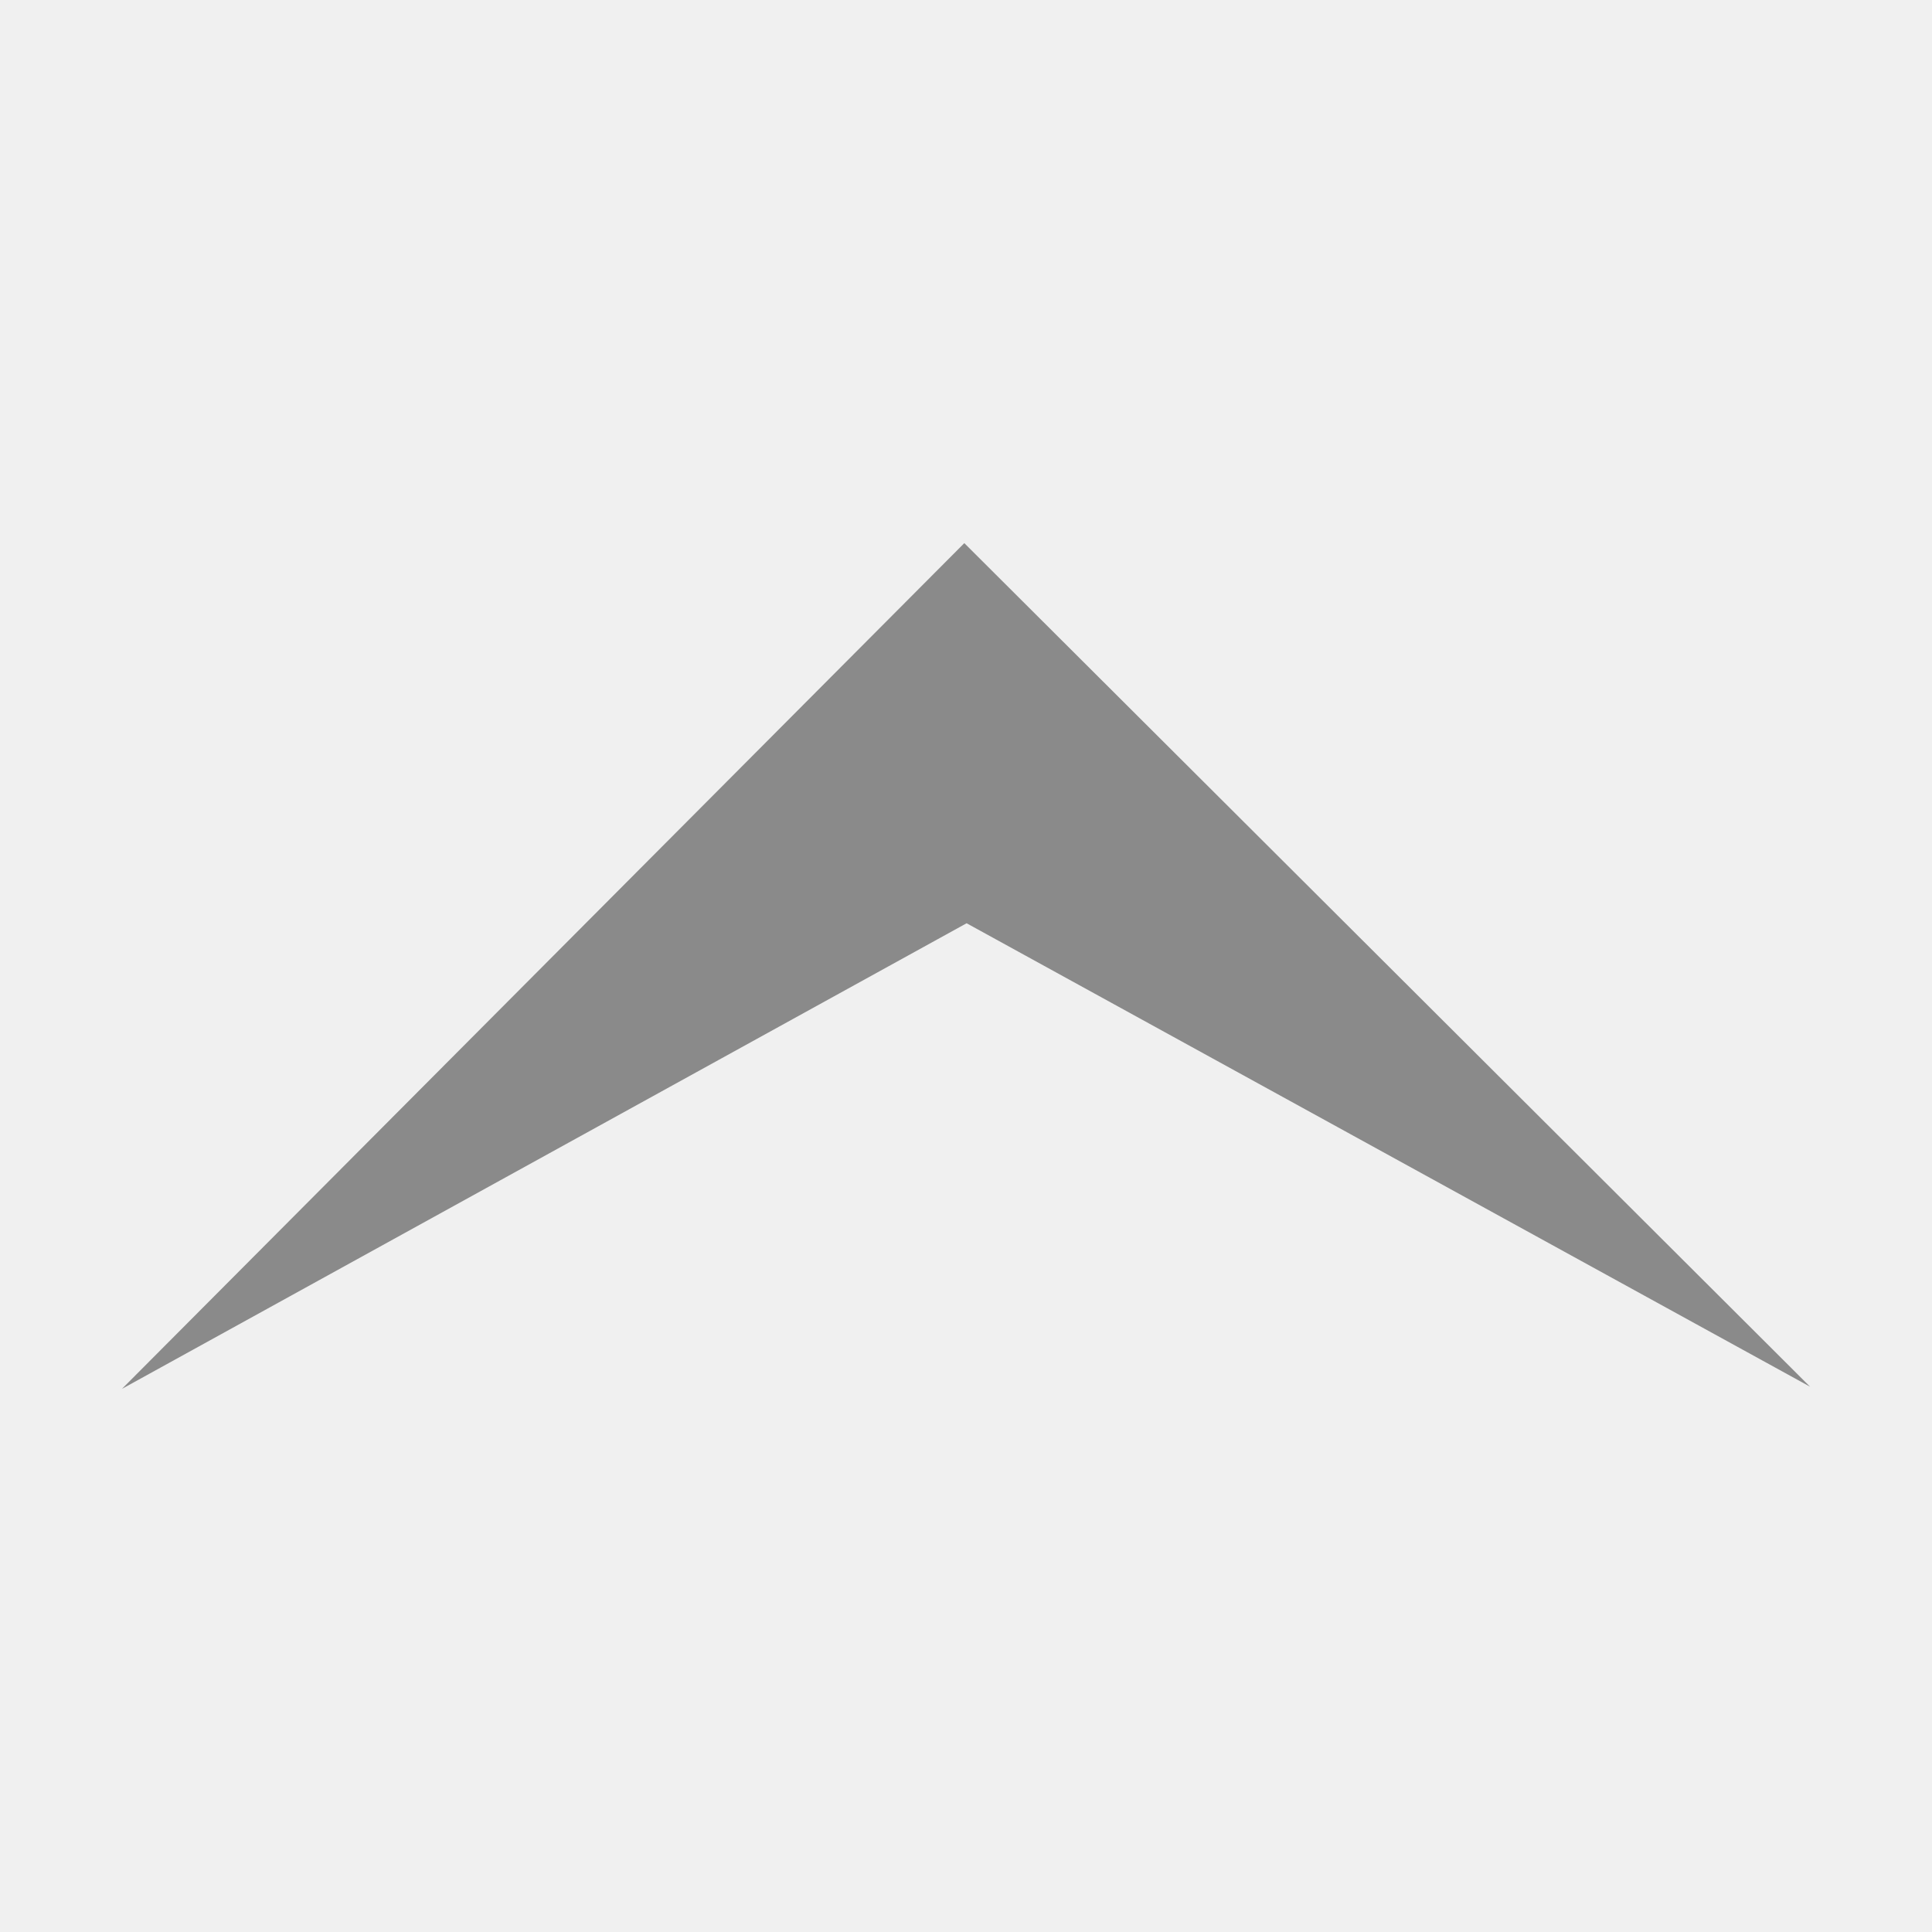
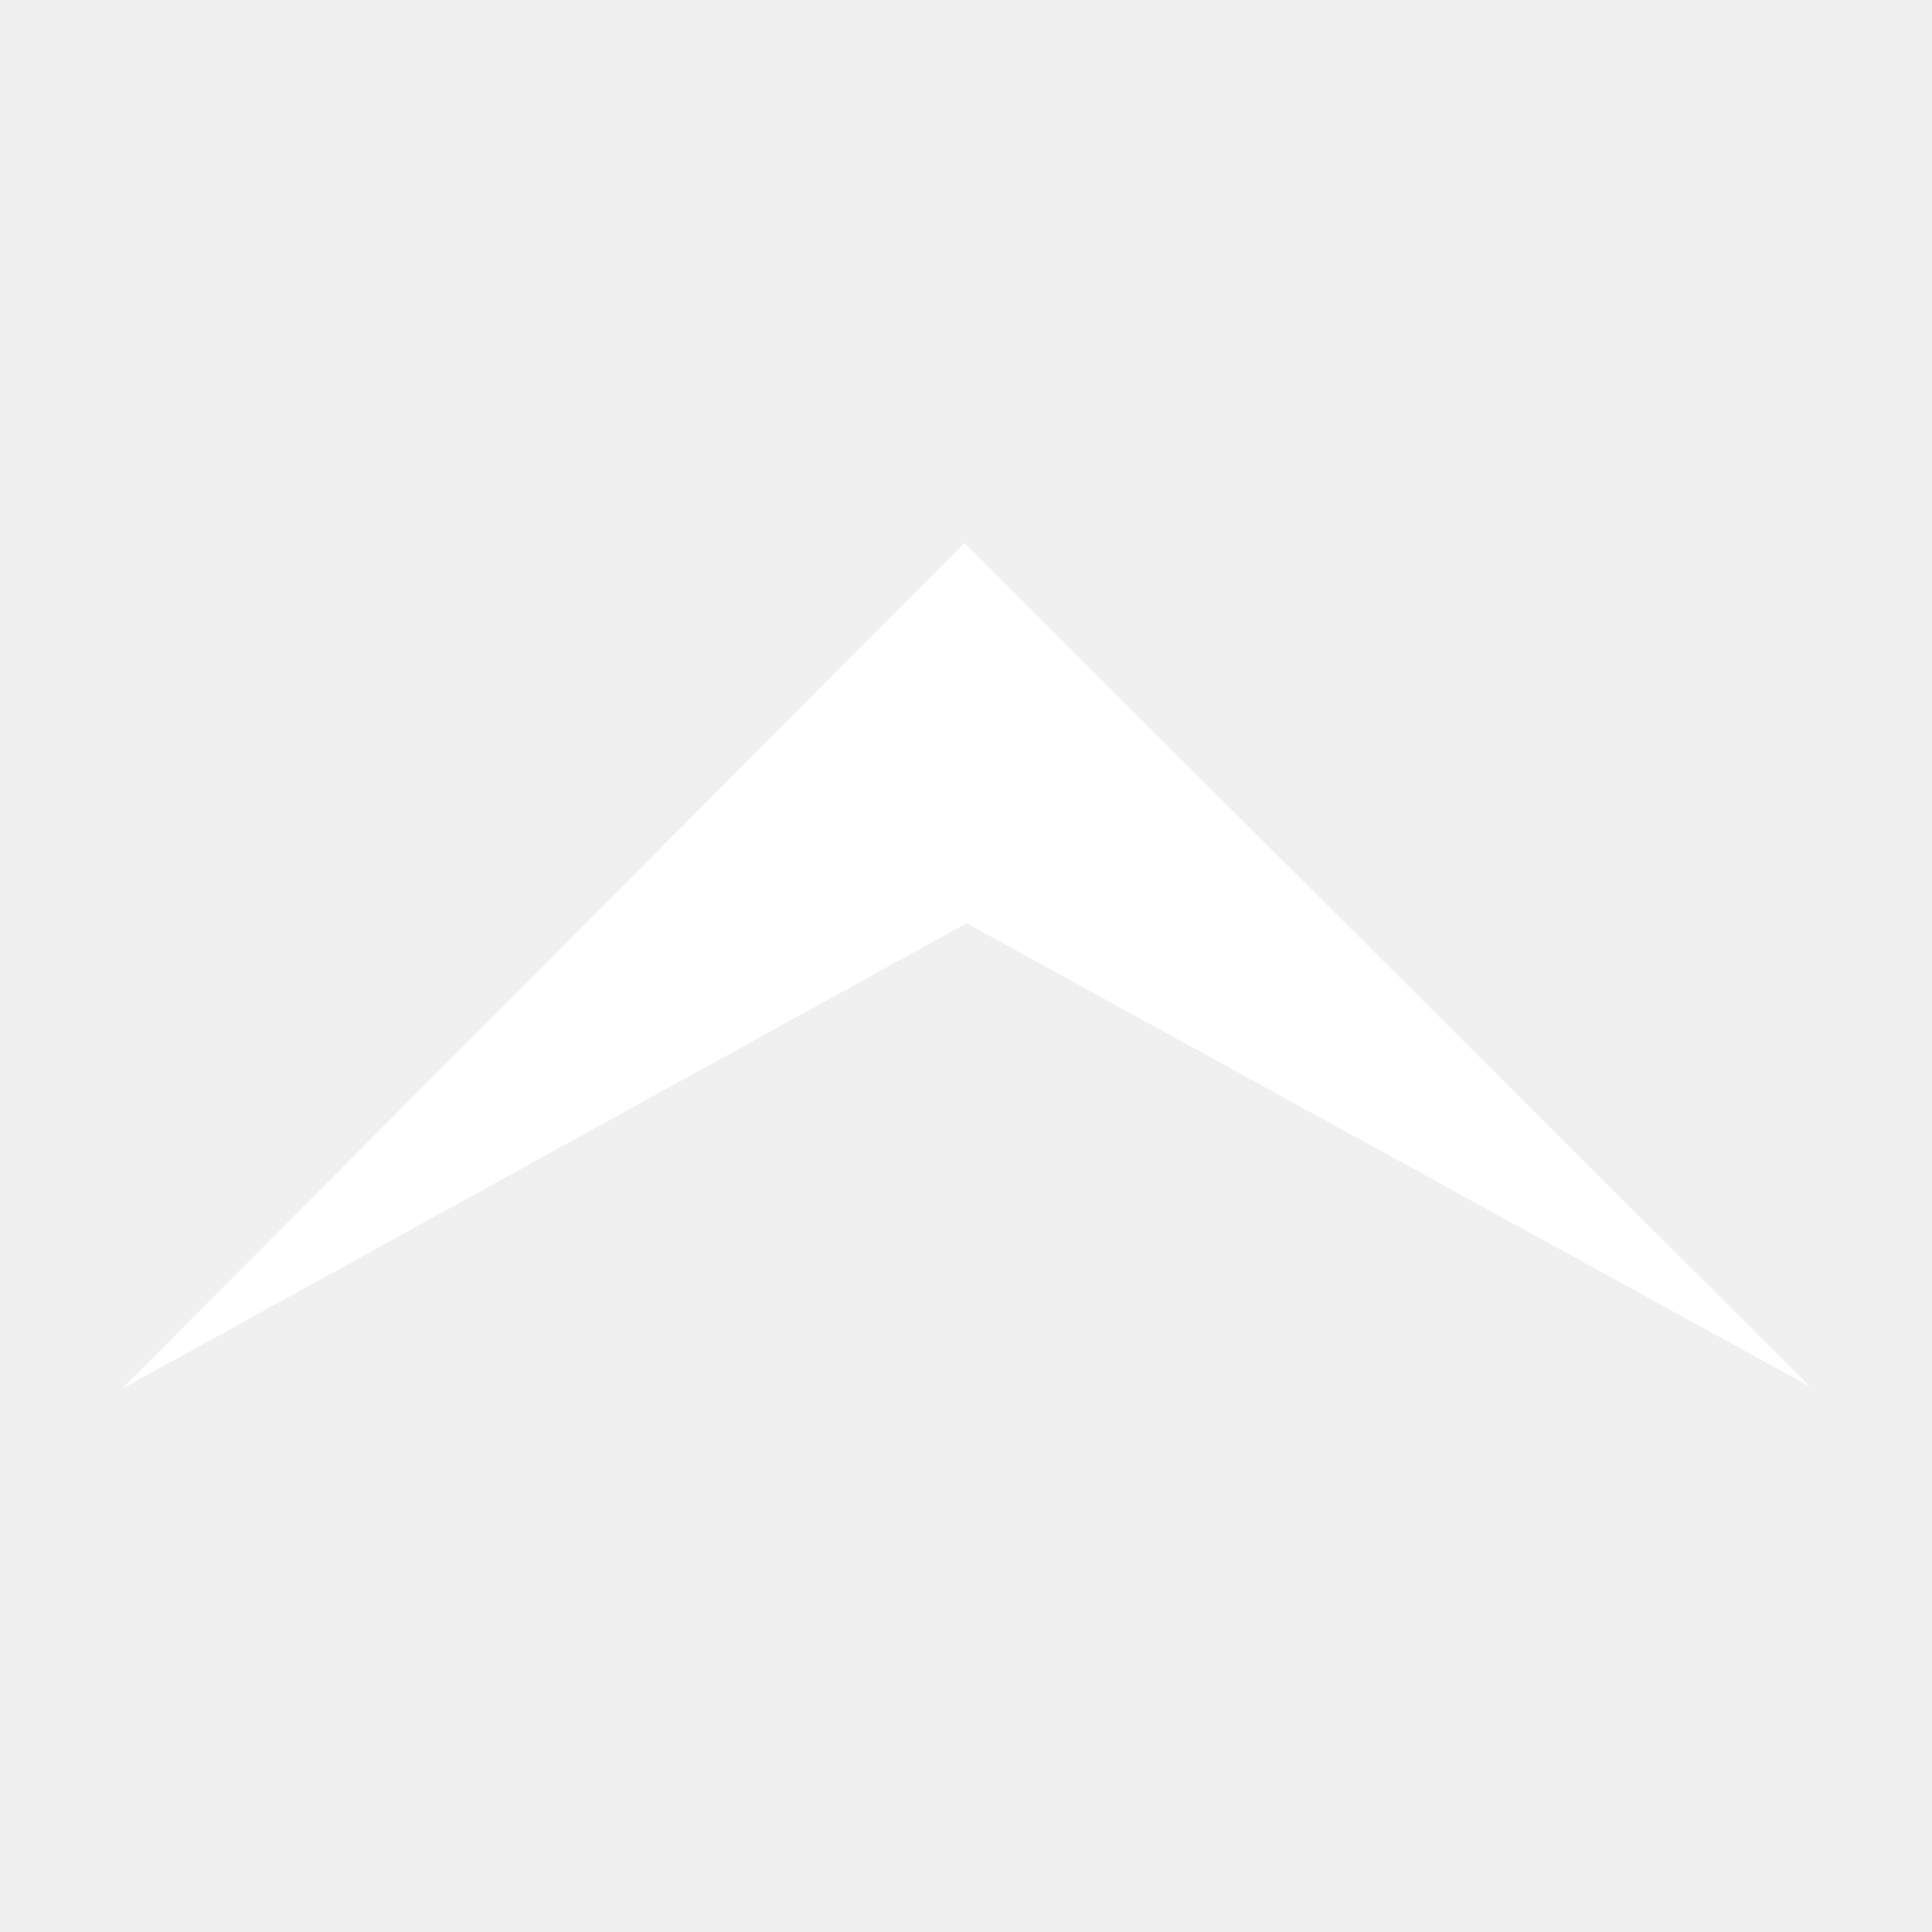
<svg xmlns="http://www.w3.org/2000/svg" t="1525314314315" class="icon" style="" viewBox="0 0 1024 1024" version="1.1" p-id="5305" width="48" height="48">
  <defs>
    <style type="text/css" />
  </defs>
-   <path d="M511.104 287.872 959.36 734.976 512.32 489.344 64.64 736.128Z" p-id="5306" fill="#8a8a8a" />
+   <path d="M511.104 287.872 959.36 734.976 512.32 489.344 64.64 736.128Z" p-id="5306" fill="#ffffff" />
</svg>
